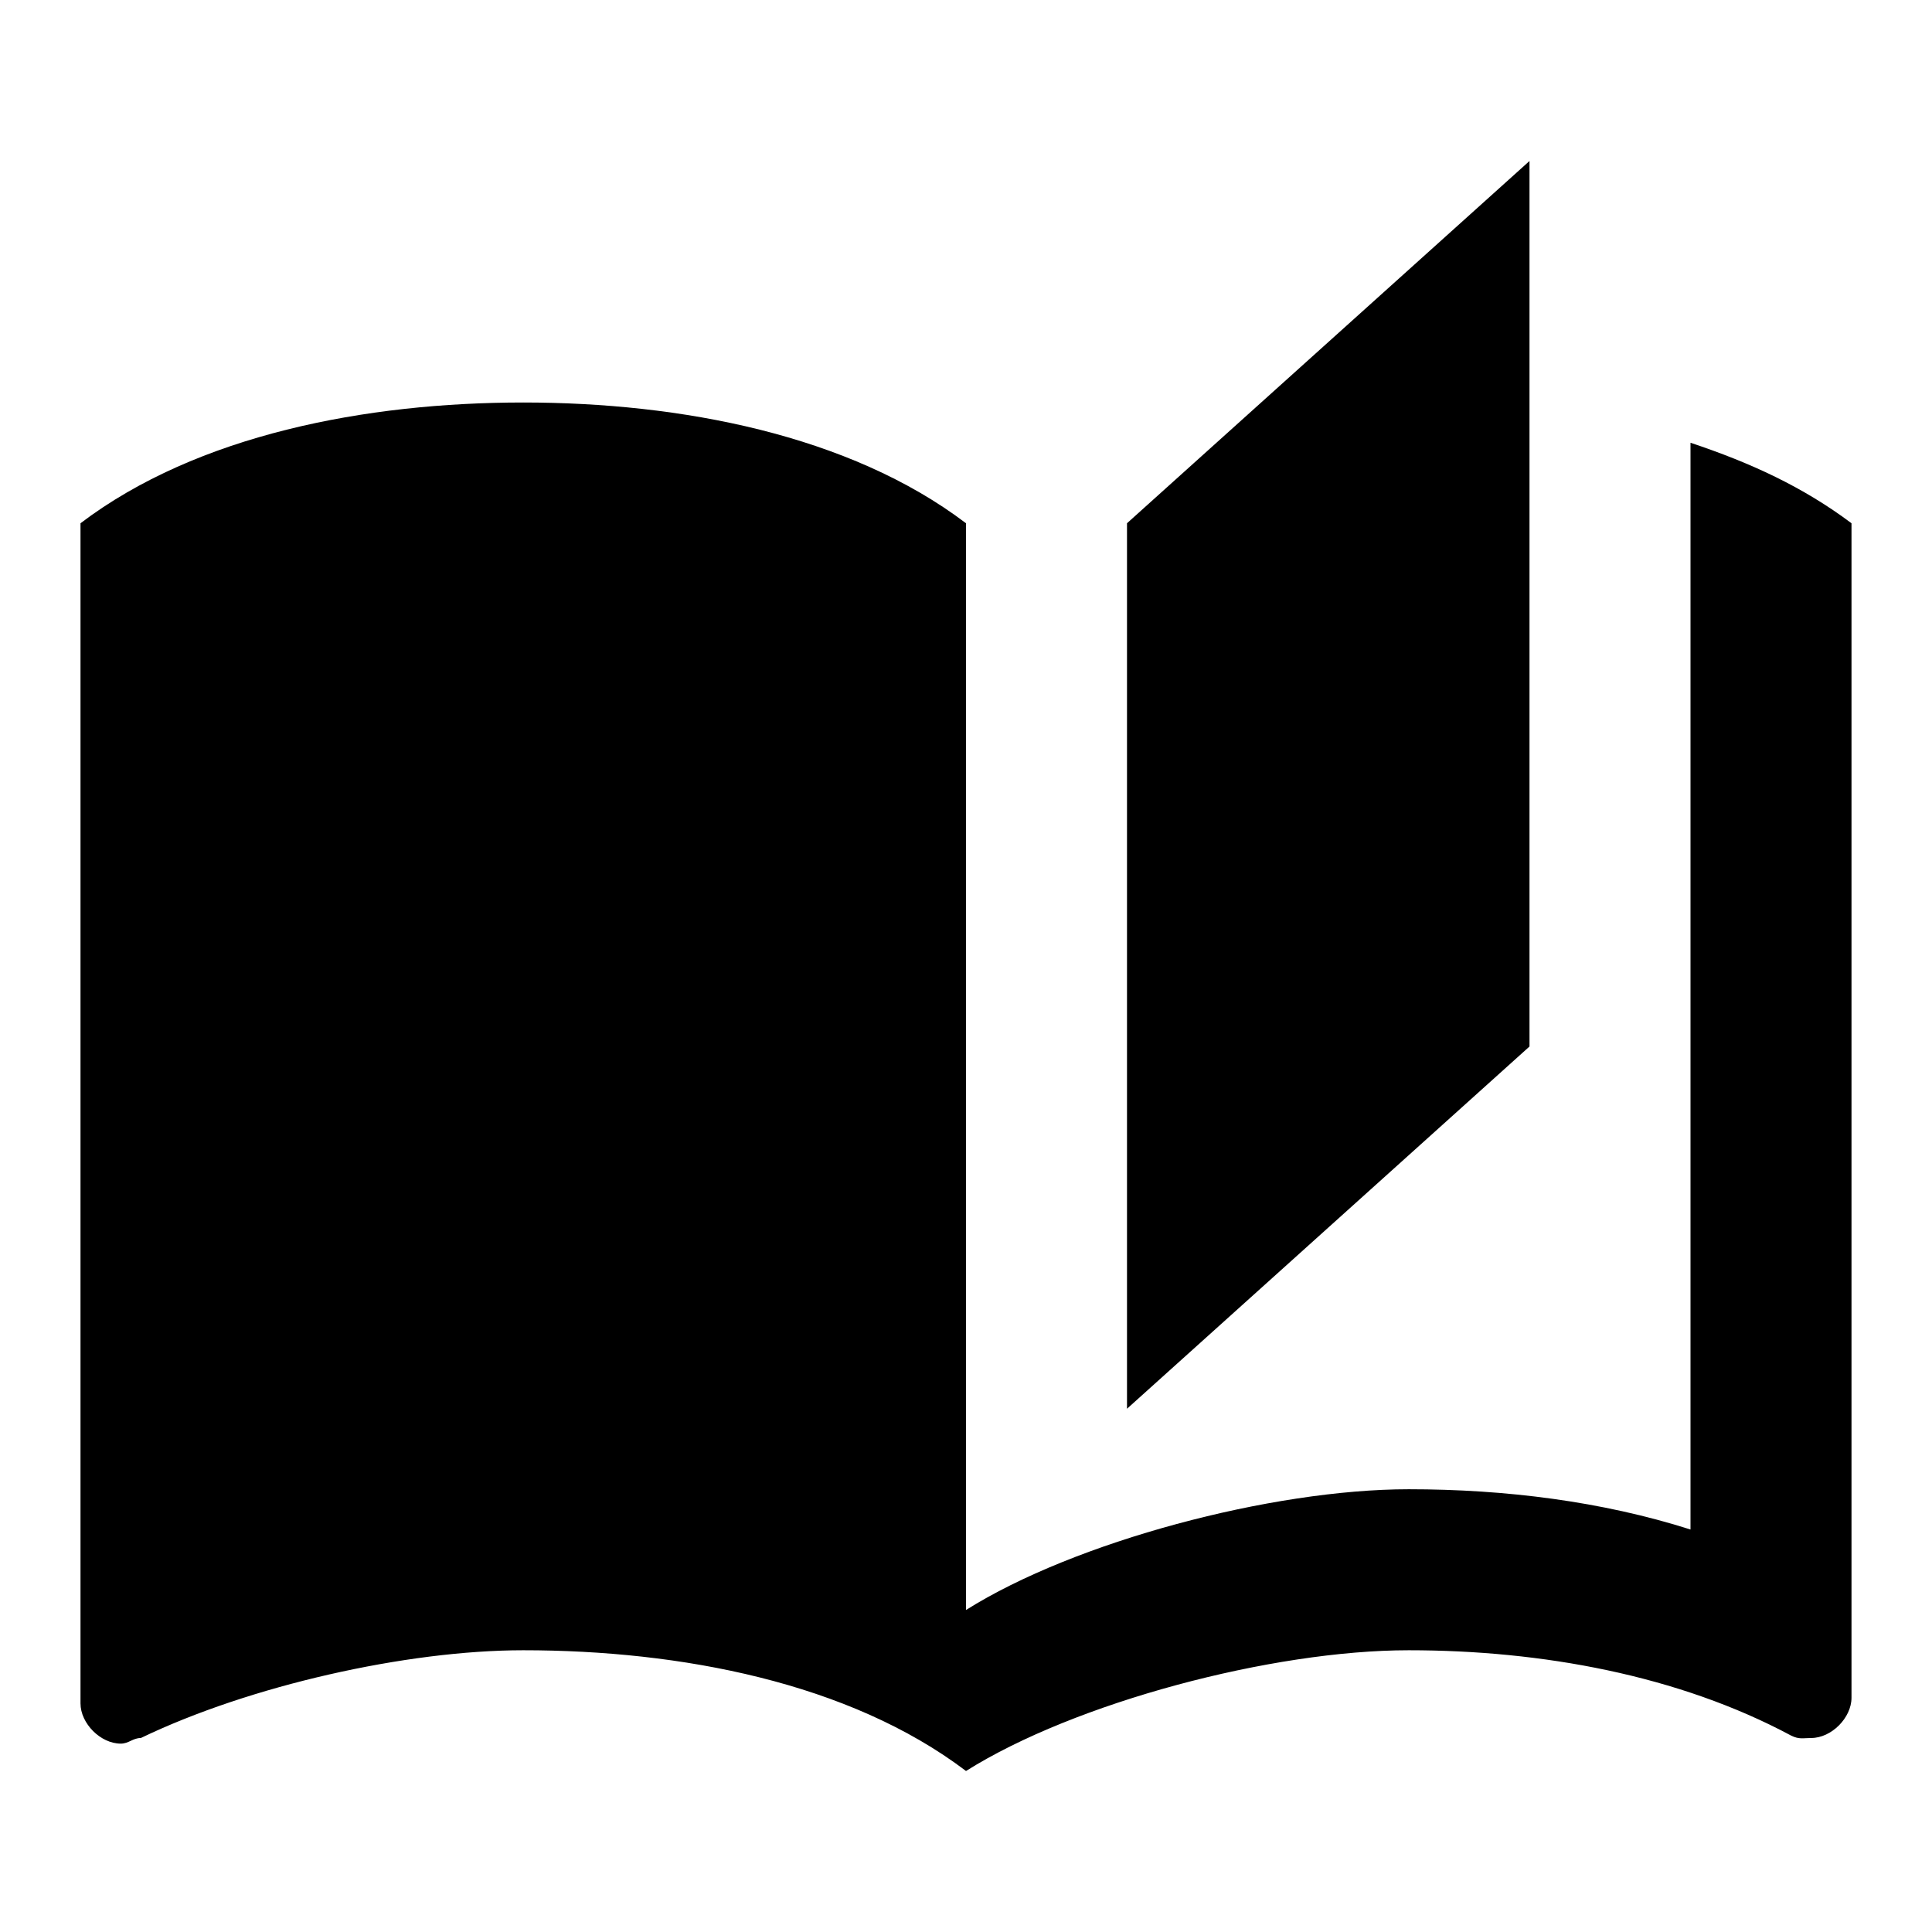
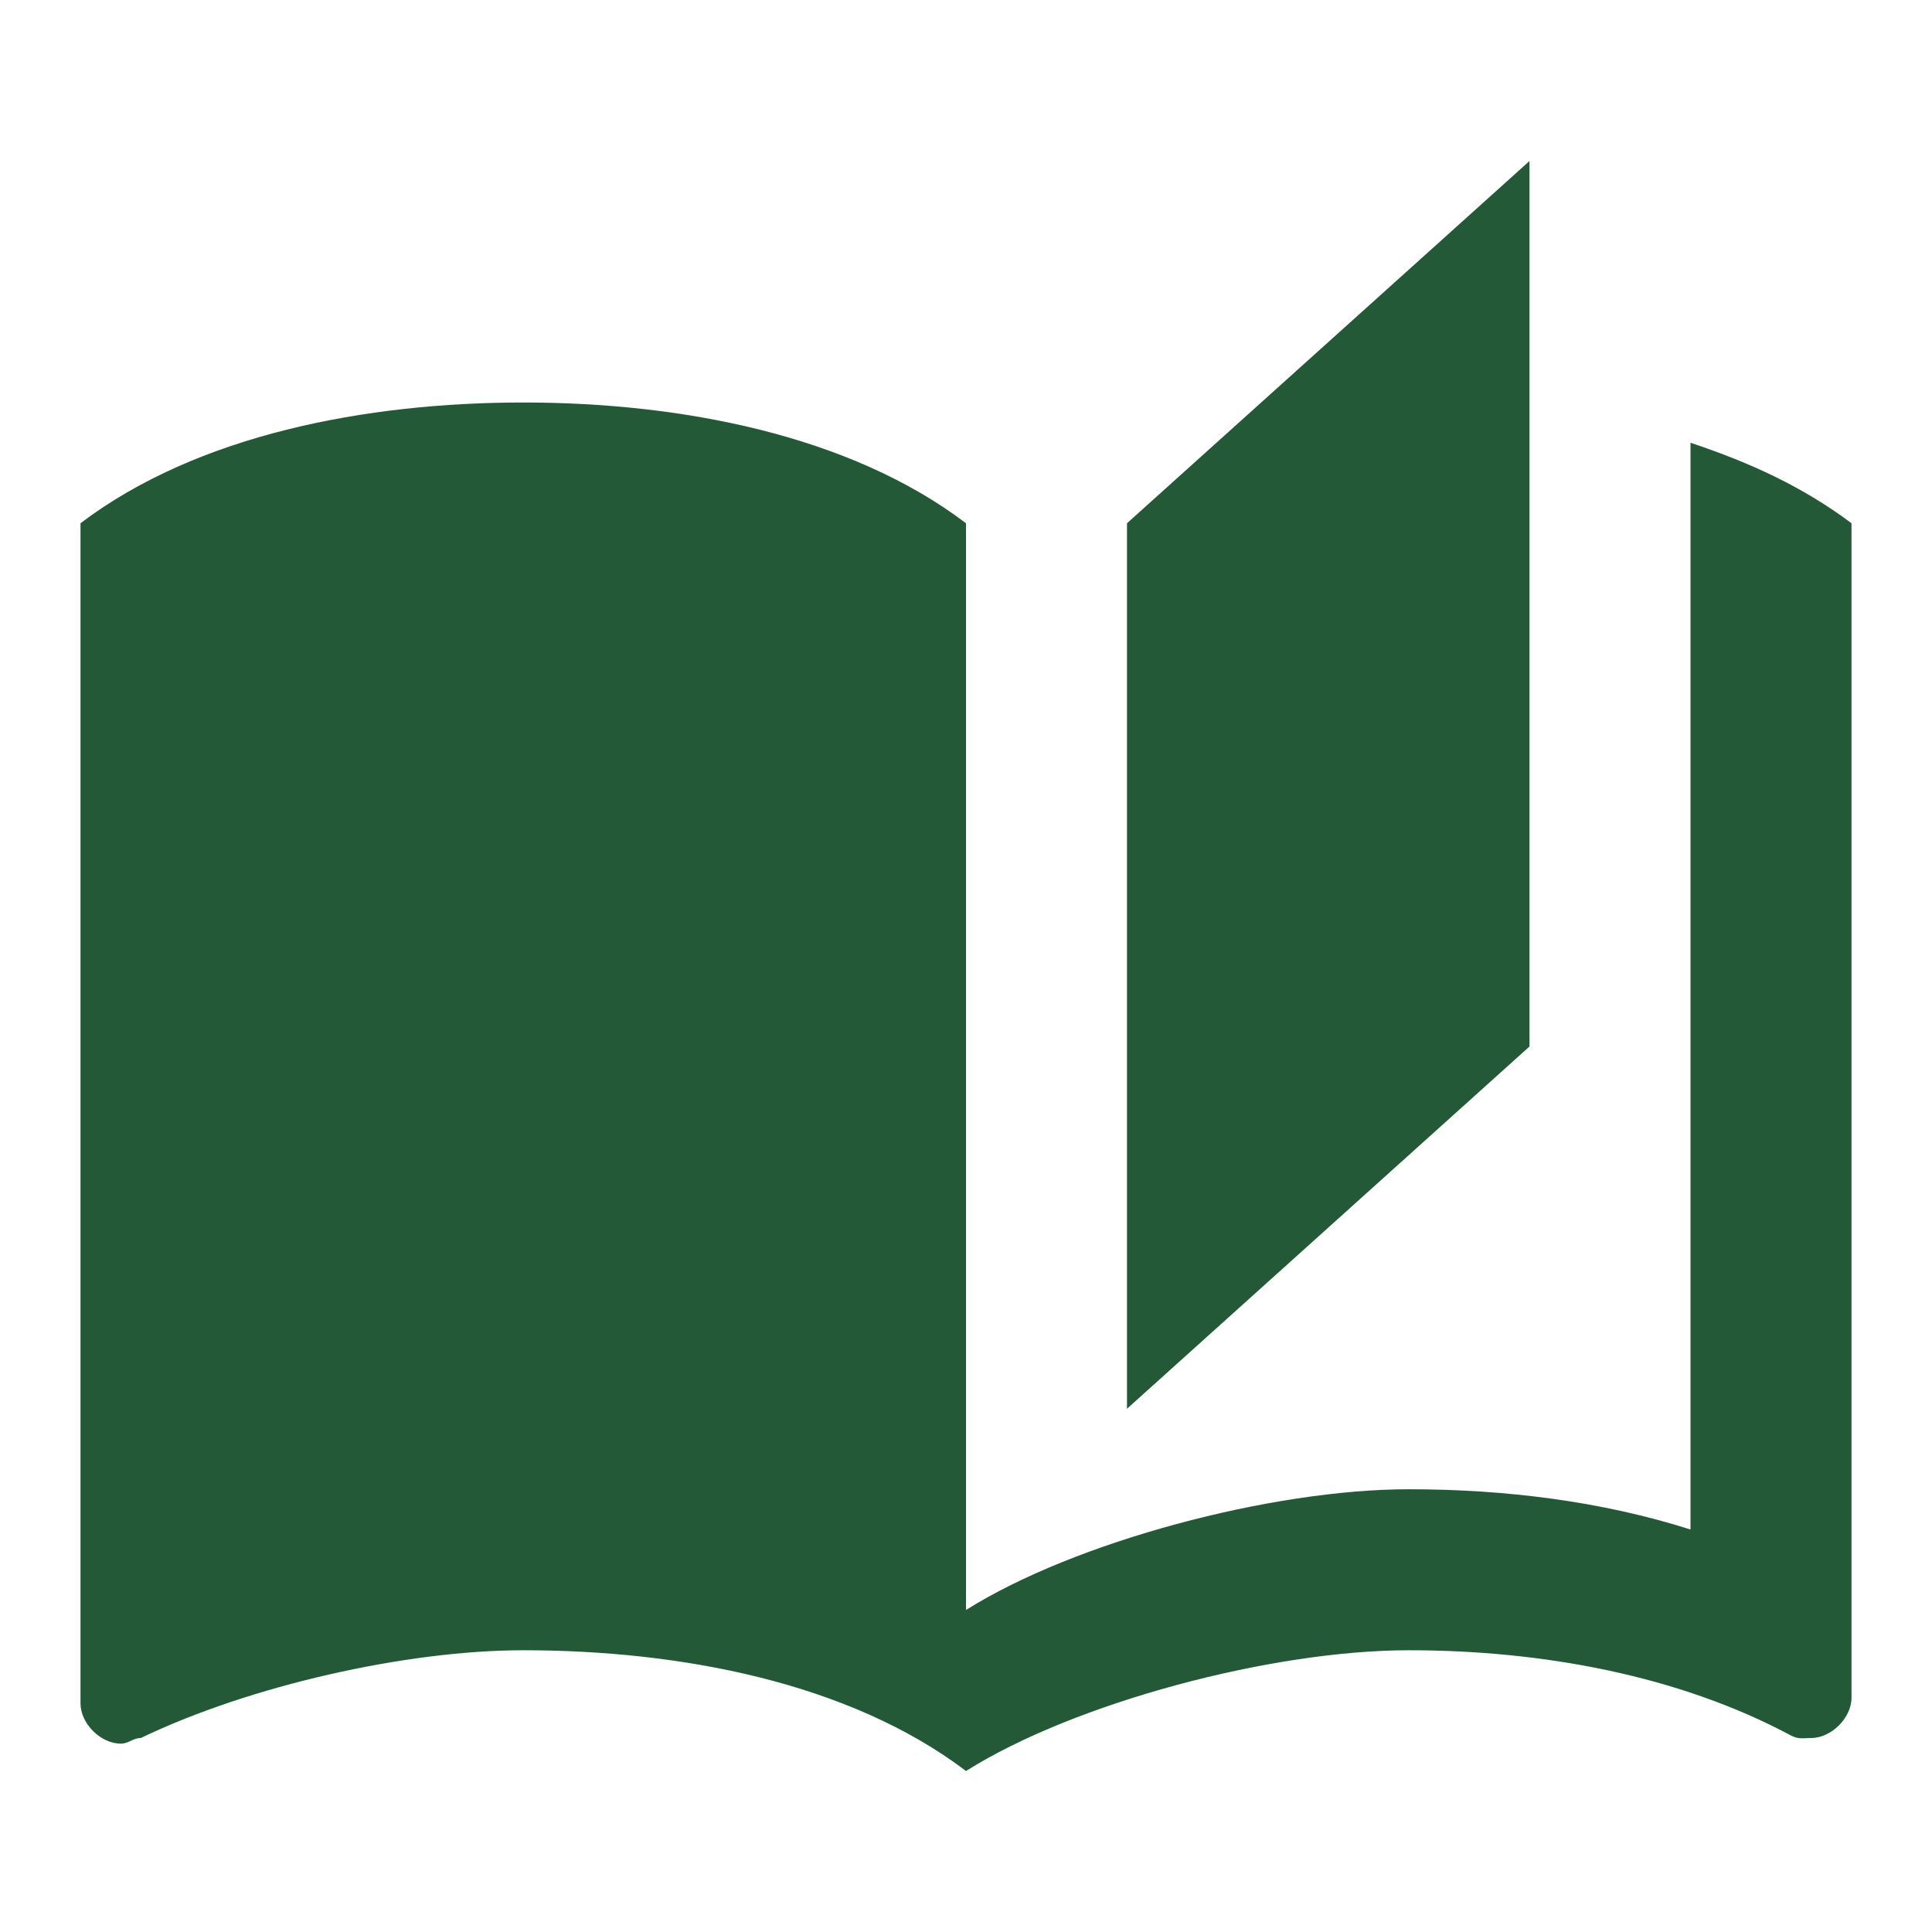
<svg xmlns="http://www.w3.org/2000/svg" viewBox="0 0 24 24">
-   <path d="M19 2L14 6.5V17.5L19 13V2M6.5 5C4.55 5 2.45 5.4 1 6.5V21.16C1 21.41 1.25 21.66 1.5 21.66C1.6 21.66 1.65 21.59 1.75 21.59C3.1 20.94 5.05 20.5 6.5 20.5C8.45 20.5 10.55 20.9 12 22C13.35 21.15 15.8 20.5 17.5 20.5C19.15 20.5 20.85 20.81 22.25 21.56C22.35 21.61 22.4 21.59 22.5 21.59C22.75 21.59 23 21.34 23 21.09V6.5C22.4 6.05 21.75 5.75 21 5.5V19C19.9 18.65 18.7 18.5 17.5 18.5C15.8 18.5 13.35 19.15 12 20V6.5C10.55 5.4 8.45 5 6.5 5Z" />
+   <path fill="#235937" d="M19 2L14 6.5V17.5L19 13V2M6.5 5C4.55 5 2.45 5.4 1 6.5V21.16C1 21.41 1.25 21.66 1.5 21.66C1.6 21.66 1.65 21.59 1.75 21.59C3.1 20.94 5.05 20.5 6.5 20.5C8.45 20.5 10.55 20.9 12 22C13.35 21.15 15.8 20.5 17.5 20.5C19.15 20.5 20.85 20.81 22.25 21.56C22.35 21.61 22.4 21.59 22.5 21.59C22.75 21.59 23 21.34 23 21.09V6.5C22.4 6.05 21.75 5.75 21 5.5V19C19.9 18.65 18.7 18.5 17.5 18.5C15.8 18.5 13.35 19.15 12 20V6.5C10.55 5.4 8.45 5 6.5 5Z" />
</svg>
